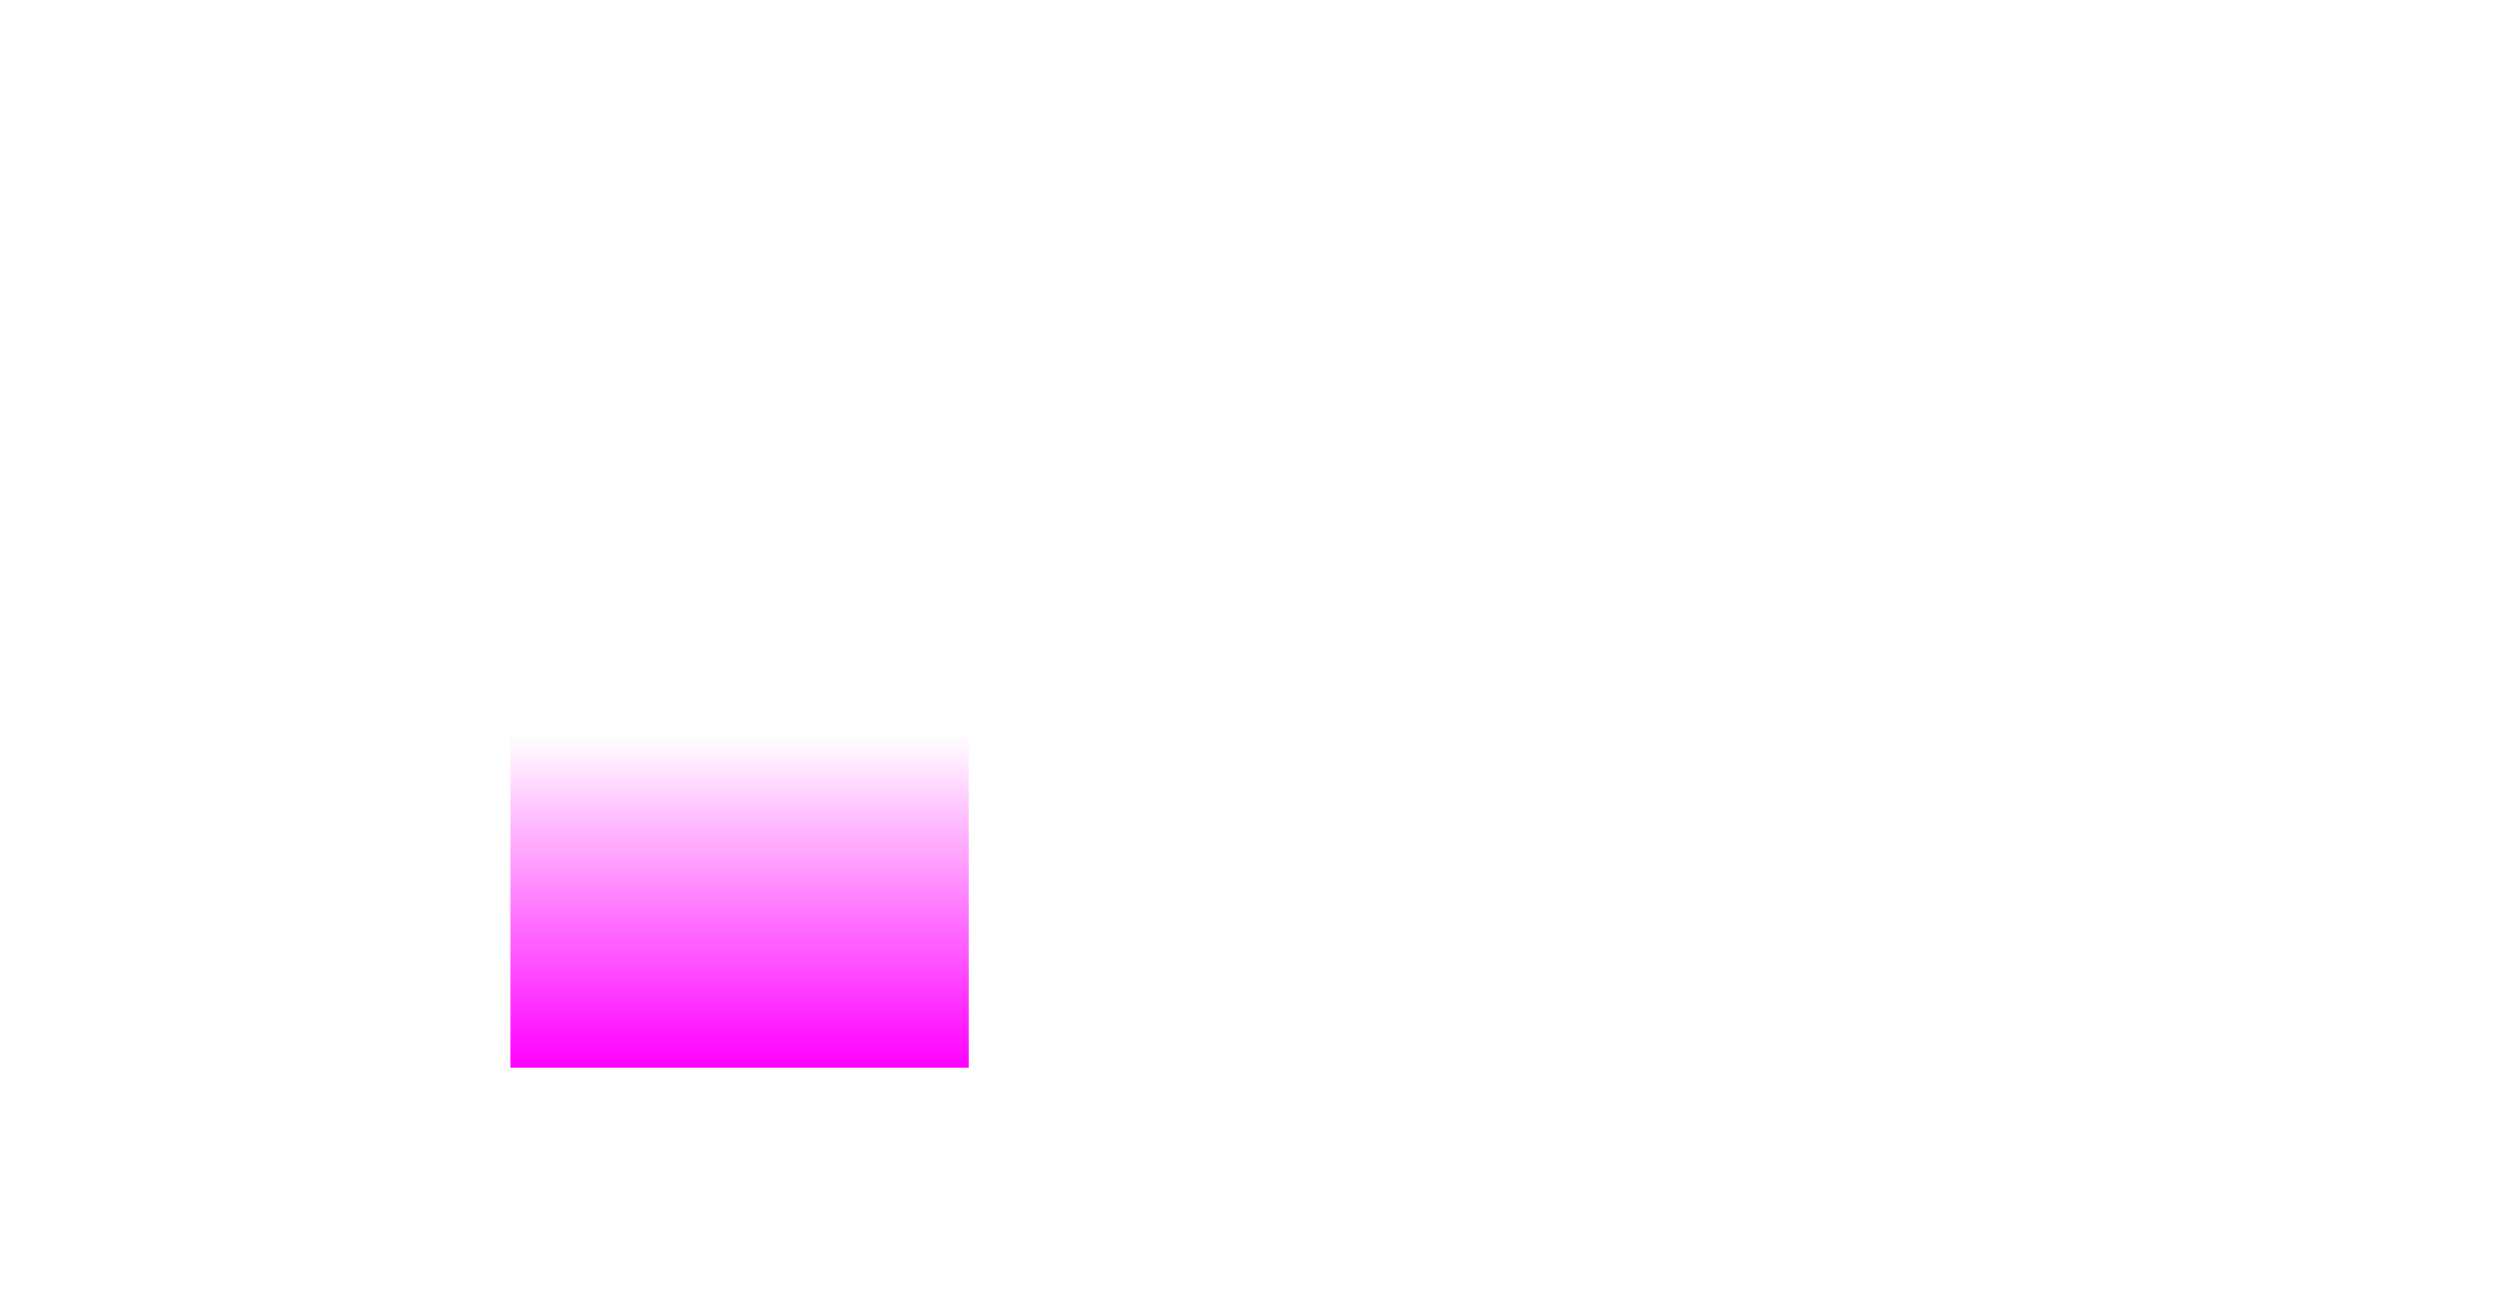
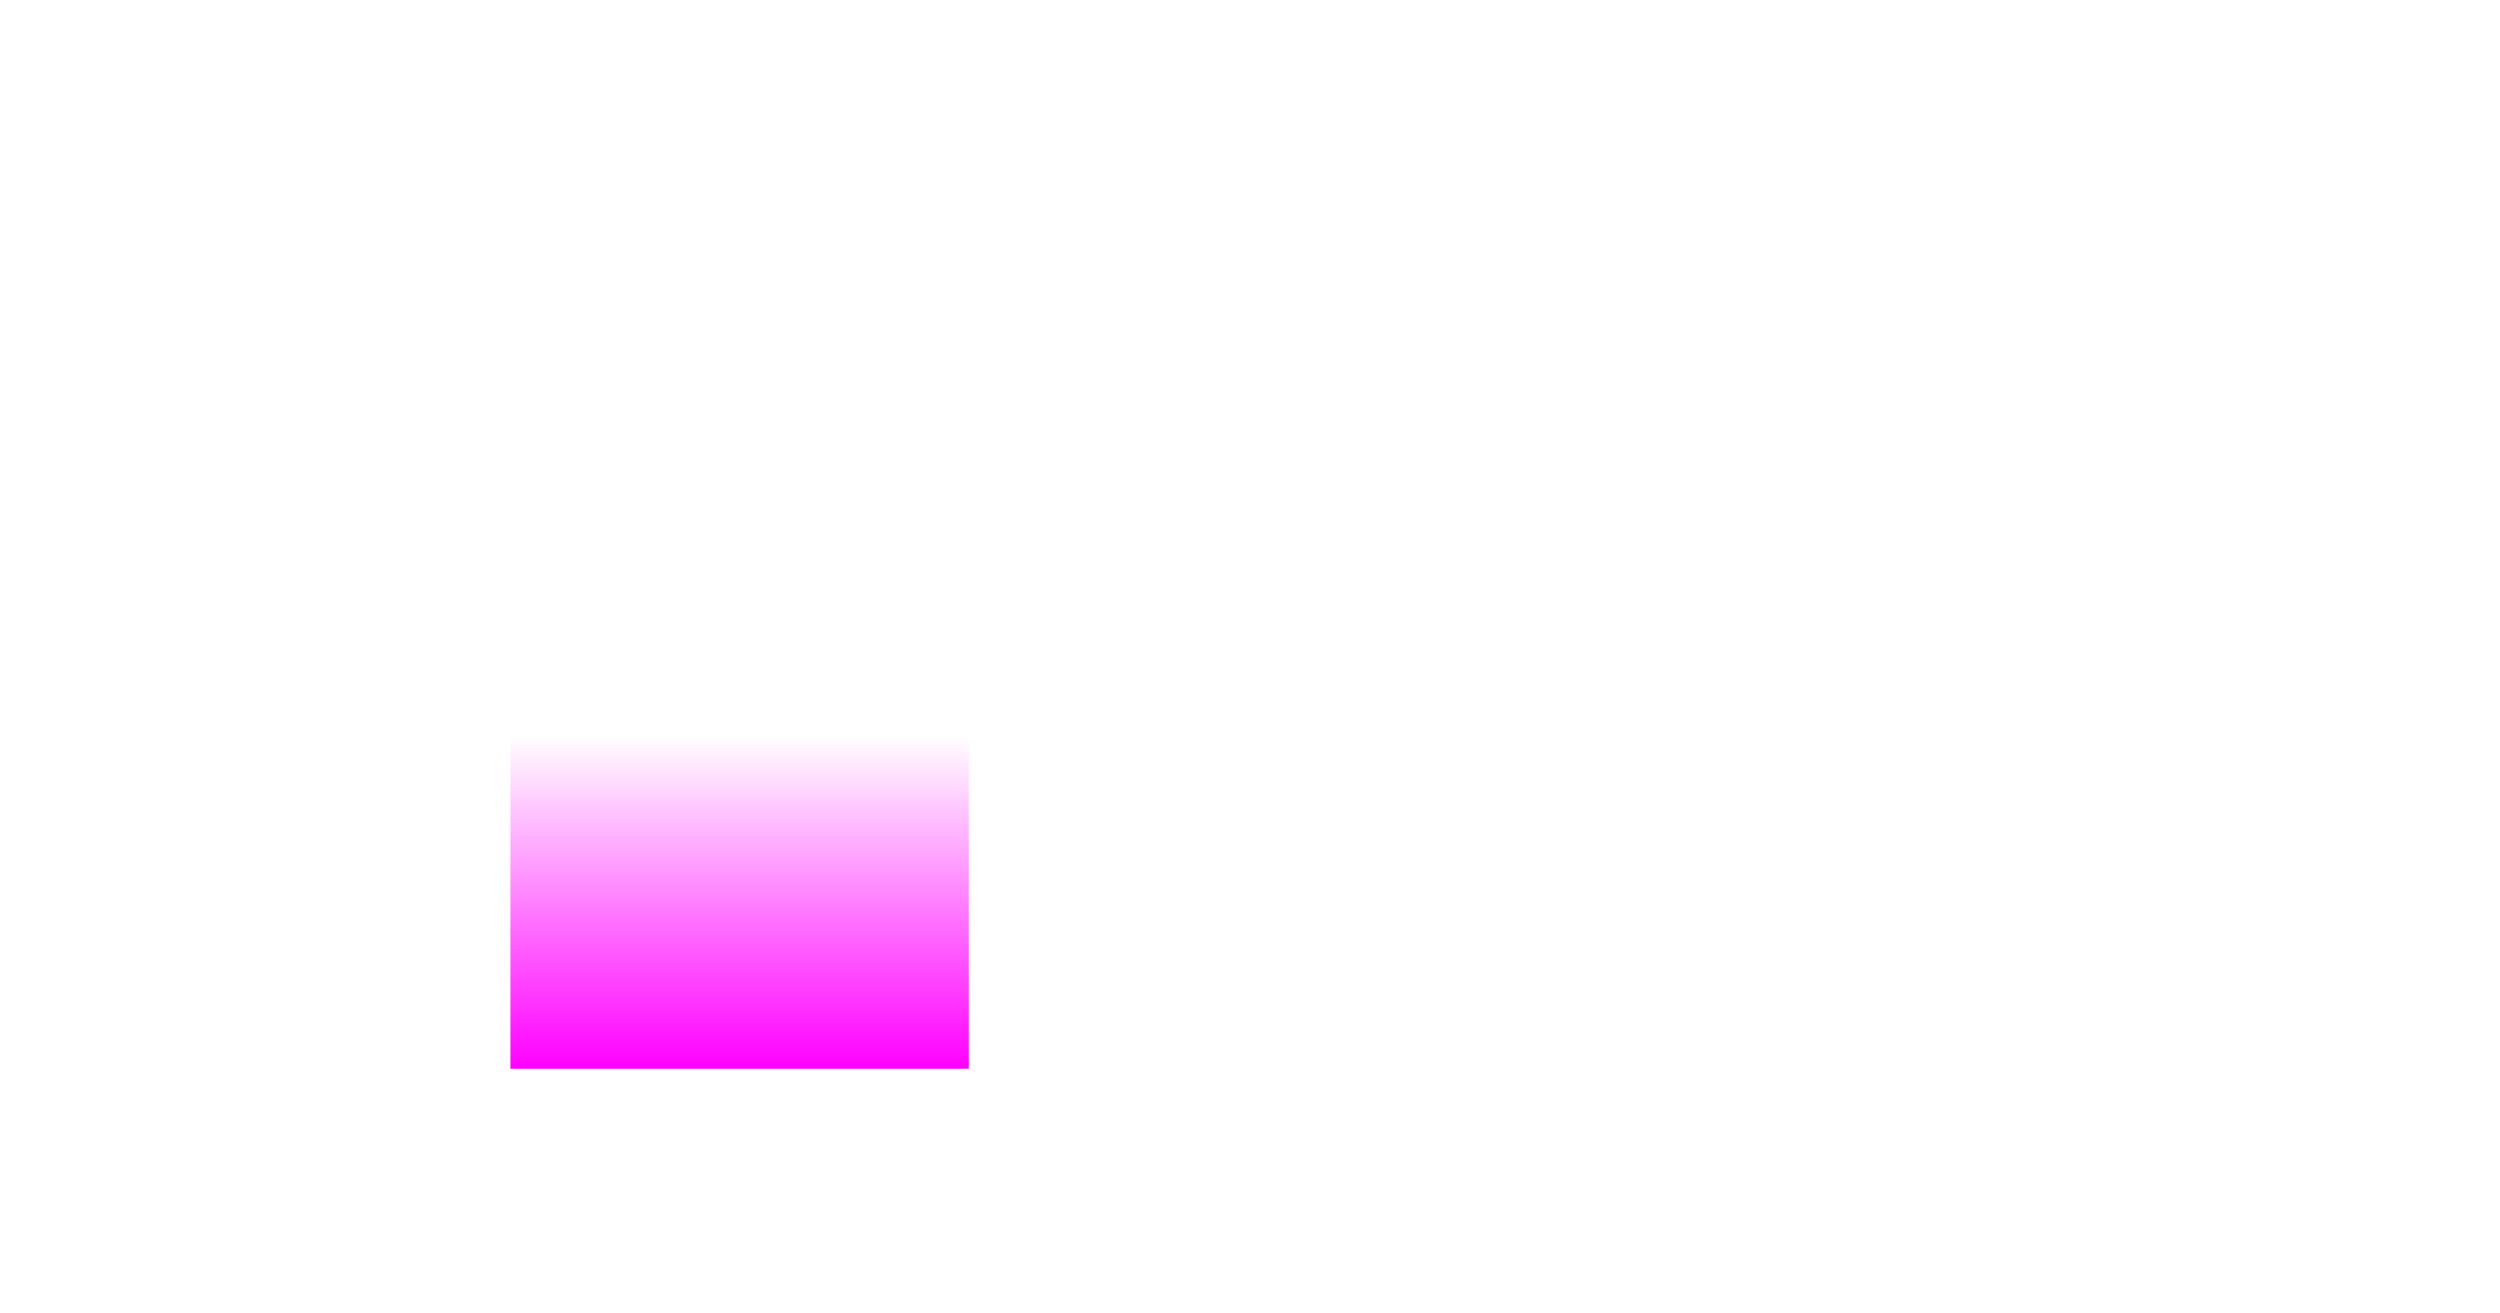
<svg xmlns="http://www.w3.org/2000/svg" width="1200" height="630" viewBox="0 0 1200 630">
-   <linearGradient id="lg0" gradientUnits="userSpaceOnUse" x1="355" y1="512.5" x2="355" y2="352.5">
+   <linearGradient id="lg0" gradientUnits="userSpaceOnUse" x1="355" y1="513" x2="355" y2="353">
    <stop offset="0" stop-color="#f0f" />
    <stop offset=".016" stop-color="#f0f" stop-opacity=".984" />
    <stop offset=".032" stop-color="#f0f" stop-opacity=".969" />
    <stop offset=".048" stop-color="#f0f" stop-opacity=".953" />
    <stop offset=".063" stop-color="#f0f" stop-opacity=".937" />
    <stop offset=".079" stop-color="#f0f" stop-opacity=".922" />
    <stop offset=".095" stop-color="#f0f" stop-opacity=".906" />
    <stop offset=".111" stop-color="#f0f" stop-opacity=".89" />
    <stop offset=".127" stop-color="#f0f" stop-opacity=".875" />
    <stop offset=".143" stop-color="#f0f" stop-opacity=".859" />
    <stop offset=".159" stop-color="#f0f" stop-opacity=".843" />
    <stop offset=".175" stop-color="#f0f" stop-opacity=".824" />
    <stop offset=".19" stop-color="#f0f" stop-opacity=".808" />
    <stop offset=".206" stop-color="#f0f" stop-opacity=".792" />
    <stop offset=".222" stop-color="#f0f" stop-opacity=".776" />
    <stop offset=".238" stop-color="#f0f" stop-opacity=".761" />
    <stop offset=".254" stop-color="#f0f" stop-opacity=".745" />
    <stop offset=".27" stop-color="#f0f" stop-opacity=".729" />
    <stop offset=".286" stop-color="#f0f" stop-opacity=".714" />
    <stop offset=".302" stop-color="#f0f" stop-opacity=".698" />
    <stop offset=".317" stop-color="#f0f" stop-opacity=".682" />
    <stop offset=".333" stop-color="#f0f" stop-opacity=".667" />
    <stop offset=".349" stop-color="#f0f" stop-opacity=".651" />
    <stop offset=".365" stop-color="#f0f" stop-opacity=".635" />
    <stop offset=".381" stop-color="#f0f" stop-opacity=".62" />
    <stop offset=".397" stop-color="#f0f" stop-opacity=".604" />
    <stop offset=".413" stop-color="#f0f" stop-opacity=".588" />
    <stop offset=".429" stop-color="#f0f" stop-opacity=".573" />
    <stop offset=".444" stop-color="#f0f" stop-opacity=".557" />
    <stop offset=".46" stop-color="#f0f" stop-opacity=".541" />
    <stop offset=".476" stop-color="#f0f" stop-opacity=".525" />
    <stop offset=".492" stop-color="#f0f" stop-opacity=".51" />
    <stop offset=".508" stop-color="#f0f" stop-opacity=".49" />
    <stop offset=".524" stop-color="#f0f" stop-opacity=".475" />
    <stop offset=".54" stop-color="#f0f" stop-opacity=".459" />
    <stop offset=".556" stop-color="#f0f" stop-opacity=".443" />
    <stop offset=".571" stop-color="#f0f" stop-opacity=".427" />
    <stop offset=".587" stop-color="#f0f" stop-opacity=".412" />
    <stop offset=".603" stop-color="#f0f" stop-opacity=".396" />
    <stop offset=".619" stop-color="#f0f" stop-opacity=".38" />
    <stop offset=".635" stop-color="#f0f" stop-opacity=".365" />
    <stop offset=".651" stop-color="#f0f" stop-opacity=".349" />
    <stop offset=".667" stop-color="#f0f" stop-opacity=".333" />
    <stop offset=".683" stop-color="#f0f" stop-opacity=".318" />
    <stop offset=".698" stop-color="#f0f" stop-opacity=".302" />
    <stop offset=".714" stop-color="#f0f" stop-opacity=".286" />
    <stop offset=".73" stop-color="#f0f" stop-opacity=".271" />
    <stop offset=".746" stop-color="#f0f" stop-opacity=".255" />
    <stop offset=".762" stop-color="#f0f" stop-opacity=".239" />
    <stop offset=".778" stop-color="#f0f" stop-opacity=".224" />
    <stop offset=".794" stop-color="#f0f" stop-opacity=".208" />
    <stop offset=".81" stop-color="#f0f" stop-opacity=".192" />
    <stop offset=".825" stop-color="#f0f" stop-opacity=".176" />
    <stop offset=".841" stop-color="#f0f" stop-opacity=".157" />
    <stop offset=".857" stop-color="#f0f" stop-opacity=".141" />
    <stop offset=".873" stop-color="#f0f" stop-opacity=".125" />
    <stop offset=".889" stop-color="#f0f" stop-opacity=".11" />
    <stop offset=".905" stop-color="#f0f" stop-opacity=".094" />
    <stop offset=".921" stop-color="#f0f" stop-opacity=".078" />
    <stop offset=".937" stop-color="#f0f" stop-opacity=".063" />
    <stop offset=".952" stop-color="#f0f" stop-opacity=".047" />
    <stop offset=".968" stop-color="#f0f" stop-opacity=".031" />
    <stop offset=".984" stop-color="#f0f" stop-opacity=".016" />
    <stop offset="1" stop-color="#000" stop-opacity="0" />
  </linearGradient>
-   <rect x="245" y="352.5" width="220" height="160" fill="url(#lg0)" />
+   <rect x="245" y="353" width="220" height="160" fill="url(#lg0)" />
</svg>
